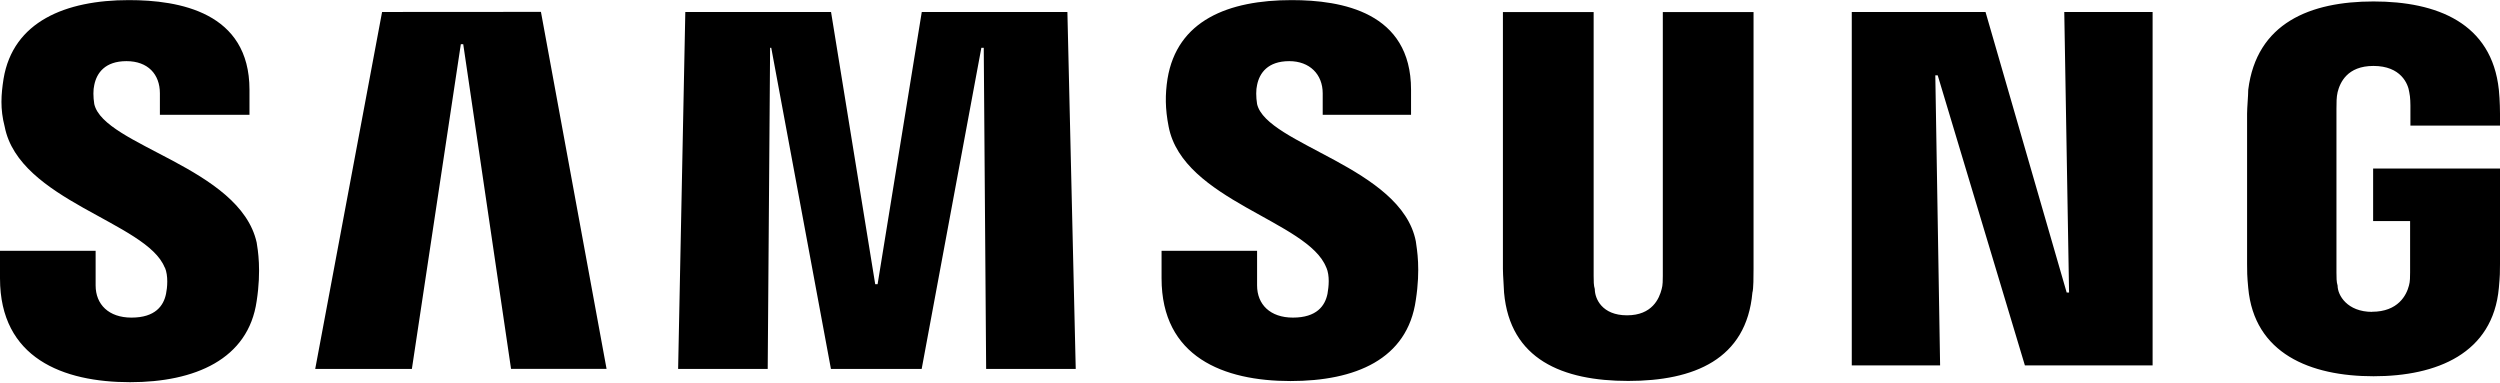
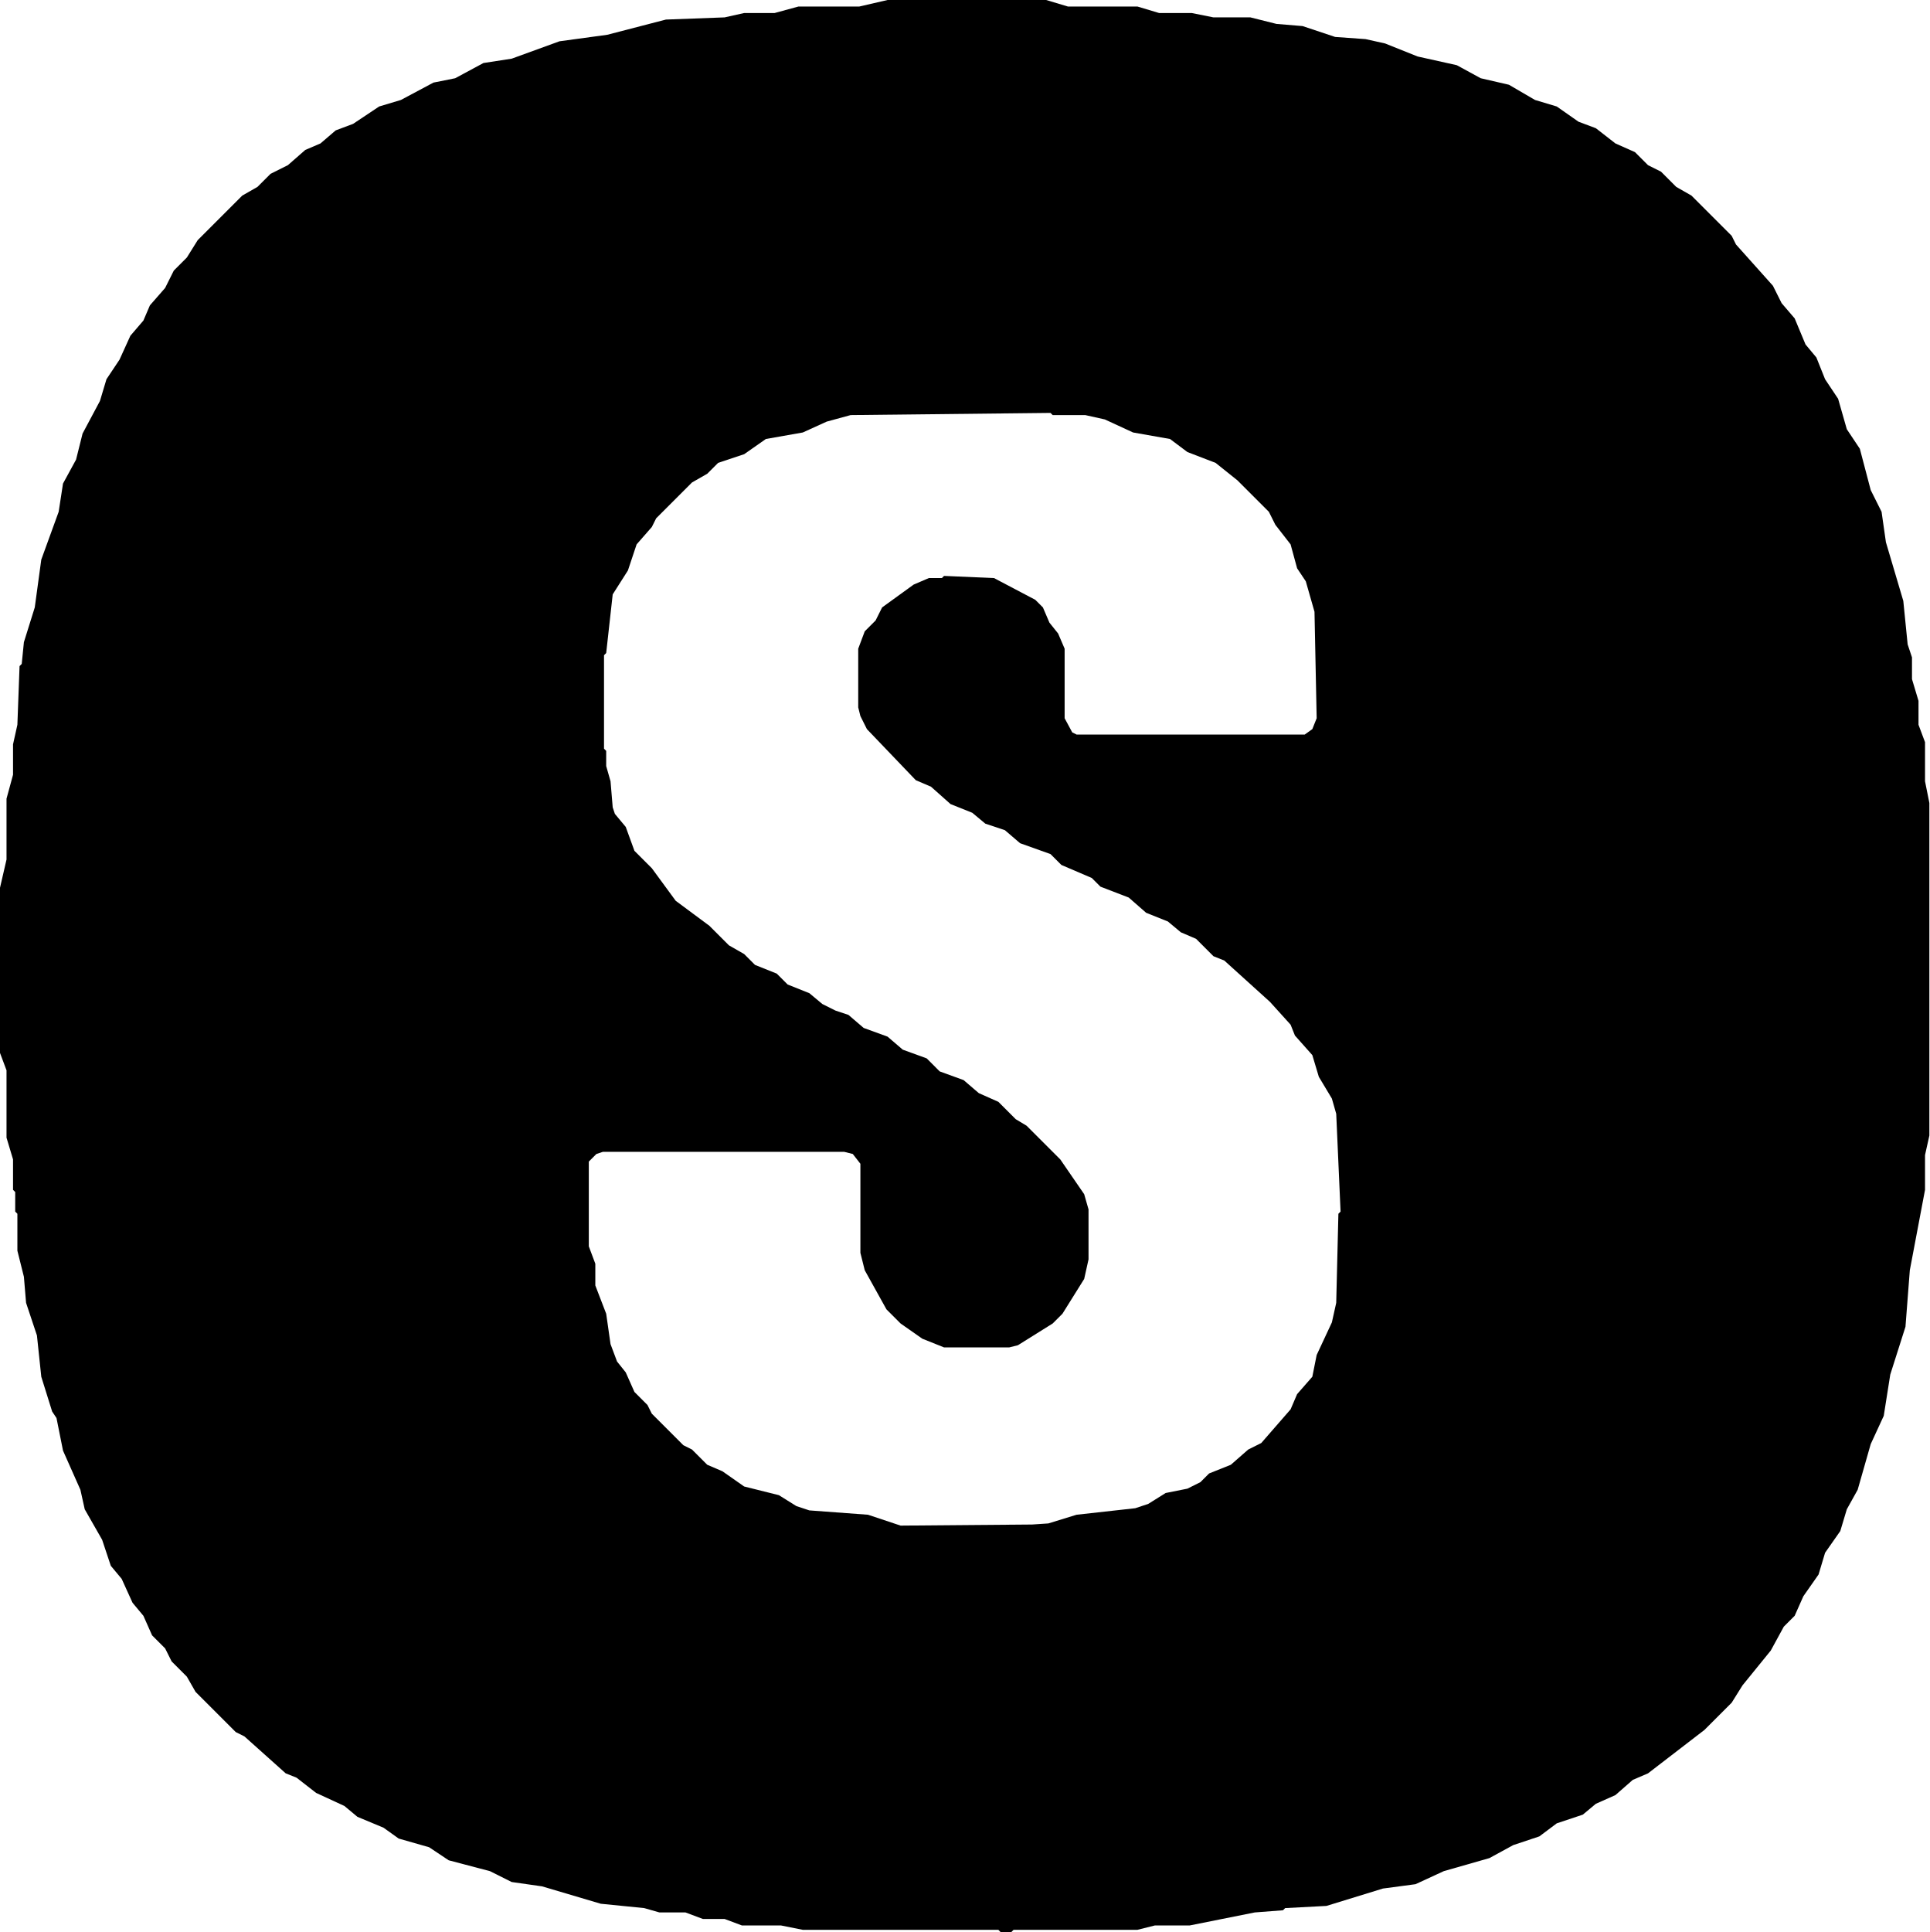
- <svg xmlns="http://www.w3.org/2000/svg" viewBox="0 10.166 24 3.668">
-   <path d="M19.817 10.281l.046 2.693h-.023l-.779-2.693h-1.284v3.393h.848l-.046-2.785h.023l.837 2.785h1.226v-3.393zm-16.149 0l-.642 3.427h.928l.47-3.118h.023l.459 3.117h.917l-.63-3.427zm5.181 0l-.424 2.613h-.023l-.424-2.613H6.579l-.069 3.427h.86l.023-3.083h.011l.573 3.083h.871l.573-3.083h.023l.023 3.083h.86l-.08-3.427zm-7.266 2.453c.034.08.023.195.011.252-.023.115-.103.229-.332.229-.218 0-.344-.126-.344-.309v-.332H0v.264c0 .768.607.997 1.249.997.619 0 1.135-.218 1.215-.779.046-.298.011-.493 0-.562-.161-.722-1.467-.928-1.559-1.329-.011-.069-.011-.138 0-.183.023-.115.103-.229.309-.229.206 0 .321.126.321.309v.206h.86v-.241c0-.745-.676-.86-1.158-.86-.607 0-1.112.206-1.203.756-.023.149-.034.287.011.459.138.711 1.364.917 1.536 1.352m11.152 0c.034.08.023.183.011.252-.023.115-.103.229-.332.229-.218 0-.344-.126-.344-.309v-.332h-.917v.264c0 .756.596.986 1.238.986.619 0 1.123-.206 1.203-.779.046-.298.011-.481 0-.562-.138-.711-1.433-.928-1.524-1.318-.011-.069-.011-.138 0-.183.023-.115.103-.229.309-.229.195 0 .321.126.321.309v.206h.848v-.241c0-.745-.665-.86-1.146-.86-.608 0-1.1.195-1.192.756-.023.149-.023.287.011.459.138.711 1.341.905 1.513 1.352m2.888.459c.241 0 .309-.161.332-.252.011-.034.011-.092.011-.126v-2.533h.871v2.464c0 .069 0 .195-.011.229-.057.642-.562.848-1.192.848-.63 0-1.135-.206-1.192-.848 0-.034-.011-.16-.011-.229v-2.464h.871v2.533c0 .046 0 .092.011.126 0 .092.069.252.309.252m7.152-.034c.252 0 .332-.161.355-.252.011-.034.011-.092.011-.126v-.493h-.355v-.504H24v.917c0 .069 0 .115-.011.229-.057.63-.596.848-1.203.848-.608 0-1.146-.218-1.203-.848-.011-.115-.011-.161-.011-.229v-1.444c0-.057.011-.172.011-.229.08-.642.596-.848 1.203-.848s1.135.206 1.203.848c.011.103.011.229.011.229v.115h-.86v-.195s0-.08-.011-.126c-.011-.08-.08-.252-.344-.252-.252 0-.321.16-.344.252-.011.046-.011.103-.011.161v1.57c0 .046 0 .092.011.126 0 .092.092.252.332.252" />
+ <svg xmlns="http://www.w3.org/2000/svg" viewBox="4.15 4.15 88.80 88.90">
+   <path fill-rule="evenodd" d="M50.70 93.05 L50.20 93.05 L50.10 92.95 L41.10 92.95 L40.10 92.75 L38.30 92.75 L37.50 92.45 L36.50 92.45 L35.70 92.15 L34.50 92.15 L33.80 91.95 L31.80 91.75 L29.10 90.95 L27.70 90.75 L26.70 90.25 L24.80 89.75 L23.90 89.15 L22.50 88.75 L21.80 88.25 L20.60 87.75 L20.00 87.25 L18.70 86.65 L17.80 85.95 L17.30 85.75 L15.40 84.05 L15.00 83.85 L13.15 82.00 L12.75 81.30 L12.05 80.60 L11.75 80.00 L11.15 79.40 L10.75 78.50 L10.25 77.90 L9.75 76.80 L9.25 76.20 L8.85 75.00 L8.05 73.60 L7.85 72.70 L7.05 70.90 L6.75 69.40 L6.55 69.10 L6.05 67.50 L5.85 65.60 L5.35 64.10 L5.25 62.90 L4.95 61.70 L4.95 60.00 L4.85 59.90 L4.85 59.00 L4.75 58.90 L4.75 57.50 L4.45 56.50 L4.45 53.40 L4.15 52.60 L4.15 45.00 L4.45 43.70 L4.45 40.90 L4.75 39.80 L4.75 38.40 L4.95 37.50 L5.05 34.80 L5.15 34.70 L5.25 33.70 L5.75 32.10 L6.05 29.90 L6.85 27.70 L7.05 26.40 L7.65 25.30 L7.95 24.10 L8.75 22.60 L9.05 21.60 L9.65 20.70 L10.15 19.60 L10.75 18.90 L11.05 18.20 L11.75 17.40 L12.15 16.60 L12.75 16.00 L13.25 15.20 L15.30 13.15 L16.00 12.75 L16.60 12.15 L17.40 11.75 L18.20 11.05 L18.90 10.75 L19.60 10.15 L20.40 9.85 L21.60 9.05 L22.60 8.75 L24.10 7.95 L25.10 7.75 L26.40 7.05 L27.70 6.85 L29.90 6.05 L32.10 5.75 L34.80 5.05 L37.50 4.95 L38.40 4.75 L39.80 4.75 L40.90 4.45 L43.70 4.45 L45.00 4.15 L52.30 4.15 L53.30 4.45 L56.50 4.45 L57.50 4.75 L59.00 4.75 L60.00 4.95 L61.70 4.95 L62.90 5.25 L64.10 5.35 L65.60 5.85 L67.00 5.95 L67.90 6.15 L69.40 6.75 L71.20 7.15 L72.30 7.75 L73.60 8.05 L74.80 8.75 L75.80 9.05 L76.80 9.75 L77.60 10.05 L78.50 10.75 L79.40 11.15 L80.00 11.75 L80.60 12.05 L81.30 12.75 L82.00 13.15 L83.85 15.00 L84.05 15.40 L85.75 17.30 L86.15 18.10 L86.75 18.80 L87.25 20.00 L87.75 20.60 L88.15 21.60 L88.75 22.50 L89.15 23.90 L89.75 24.80 L90.25 26.70 L90.75 27.70 L90.95 29.10 L91.75 31.80 L91.95 33.80 L92.15 34.40 L92.15 35.40 L92.45 36.40 L92.45 37.50 L92.75 38.30 L92.75 40.10 L92.95 41.10 L92.95 56.40 L92.75 57.30 L92.75 58.90 L92.05 62.60 L91.85 65.20 L91.15 67.40 L90.85 69.30 L90.25 70.60 L89.65 72.70 L89.15 73.60 L88.85 74.60 L88.15 75.60 L87.85 76.60 L87.15 77.60 L86.75 78.50 L86.25 79.00 L85.65 80.10 L84.35 81.70 L83.85 82.50 L82.60 83.75 L80.00 85.75 L79.30 86.05 L78.50 86.75 L77.60 87.15 L77.00 87.65 L75.80 88.05 L75.00 88.65 L73.80 89.05 L72.70 89.65 L70.60 90.25 L69.30 90.85 L67.80 91.05 L65.20 91.85 L63.30 91.95 L63.20 92.05 L61.90 92.15 L58.90 92.75 L57.30 92.75 L56.50 92.95 L50.80 92.95 L50.70 93.05Z M51.65 74.30 L52.40 74.25 L53.70 73.85 L56.40 73.55 L57.00 73.35 L57.80 72.85 L58.80 72.65 L59.40 72.35 L59.80 71.95 L60.80 71.55 L61.60 70.85 L62.20 70.55 L63.55 69.00 L63.85 68.30 L64.55 67.50 L64.75 66.50 L65.45 65.00 L65.65 64.10 L65.75 60.00 L65.85 59.90 L65.65 55.40 L65.45 54.70 L64.85 53.70 L64.55 52.70 L63.75 51.80 L63.55 51.30 L62.60 50.25 L60.50 48.35 L60.00 48.15 L59.20 47.35 L58.50 47.05 L57.90 46.55 L56.90 46.15 L56.10 45.45 L54.80 44.95 L54.40 44.55 L53.00 43.95 L52.50 43.45 L51.10 42.95 L50.40 42.35 L49.50 42.05 L48.90 41.55 L47.90 41.15 L47.00 40.35 L46.30 40.05 L44.05 37.70 L43.75 37.10 L43.65 36.70 L43.65 34.00 L43.95 33.20 L44.45 32.70 L44.75 32.10 L46.20 31.05 L46.90 30.75 L47.50 30.75 L47.60 30.65 L49.90 30.75 L51.80 31.75 L52.15 32.10 L52.45 32.80 L52.85 33.30 L53.15 34.00 L53.15 37.20 L53.50 37.85 L53.70 37.95 L64.20 37.95 L64.55 37.70 L64.75 37.20 L64.65 32.30 L64.25 30.90 L63.85 30.30 L63.55 29.20 L62.85 28.30 L62.55 27.70 L61.10 26.25 L60.10 25.45 L58.80 24.95 L58.00 24.35 L56.30 24.05 L55.00 23.45 L54.10 23.25 L52.60 23.25 L52.50 23.15 L43.30 23.25 L42.20 23.55 L41.10 24.05 L39.40 24.35 L38.40 25.05 L37.20 25.45 L36.70 25.95 L36.00 26.35 L34.35 28.00 L34.15 28.40 L33.45 29.20 L33.05 30.40 L32.35 31.50 L32.05 34.20 L31.95 34.30 L31.95 38.60 L32.05 38.70 L32.05 39.40 L32.25 40.10 L32.35 41.30 L32.45 41.60 L32.95 42.20 L33.35 43.30 L34.15 44.10 L35.25 45.60 L36.80 46.75 L37.70 47.65 L38.40 48.05 L38.90 48.55 L39.90 48.95 L40.40 49.45 L41.40 49.85 L42.00 50.35 L42.60 50.65 L43.20 50.85 L43.90 51.45 L45.00 51.85 L45.70 52.45 L46.80 52.85 L47.40 53.45 L48.50 53.85 L49.20 54.45 L50.10 54.85 L50.90 55.65 L51.40 55.95 L52.95 57.50 L54.05 59.10 L54.25 59.80 L54.25 62.10 L54.05 63.00 L53.05 64.60 L52.60 65.05 L51.00 66.05 L50.60 66.15 L47.60 66.15 L46.60 65.75 L45.60 65.05 L44.95 64.40 L43.95 62.60 L43.75 61.80 L43.75 57.70 L43.40 57.25 L43.00 57.15 L31.90 57.15 L31.60 57.25 L31.25 57.60 L31.25 61.50 L31.55 62.30 L31.55 63.30 L32.05 64.60 L32.25 66.00 L32.55 66.80 L32.95 67.30 L33.35 68.20 L33.95 68.80 L34.15 69.20 L35.60 70.65 L36.00 70.85 L36.70 71.55 L37.40 71.85 L38.40 72.55 L40.00 72.95 L40.80 73.45 L41.40 73.65 L44.10 73.85 L45.60 74.35 L51.65 74.30Z" />
</svg>
